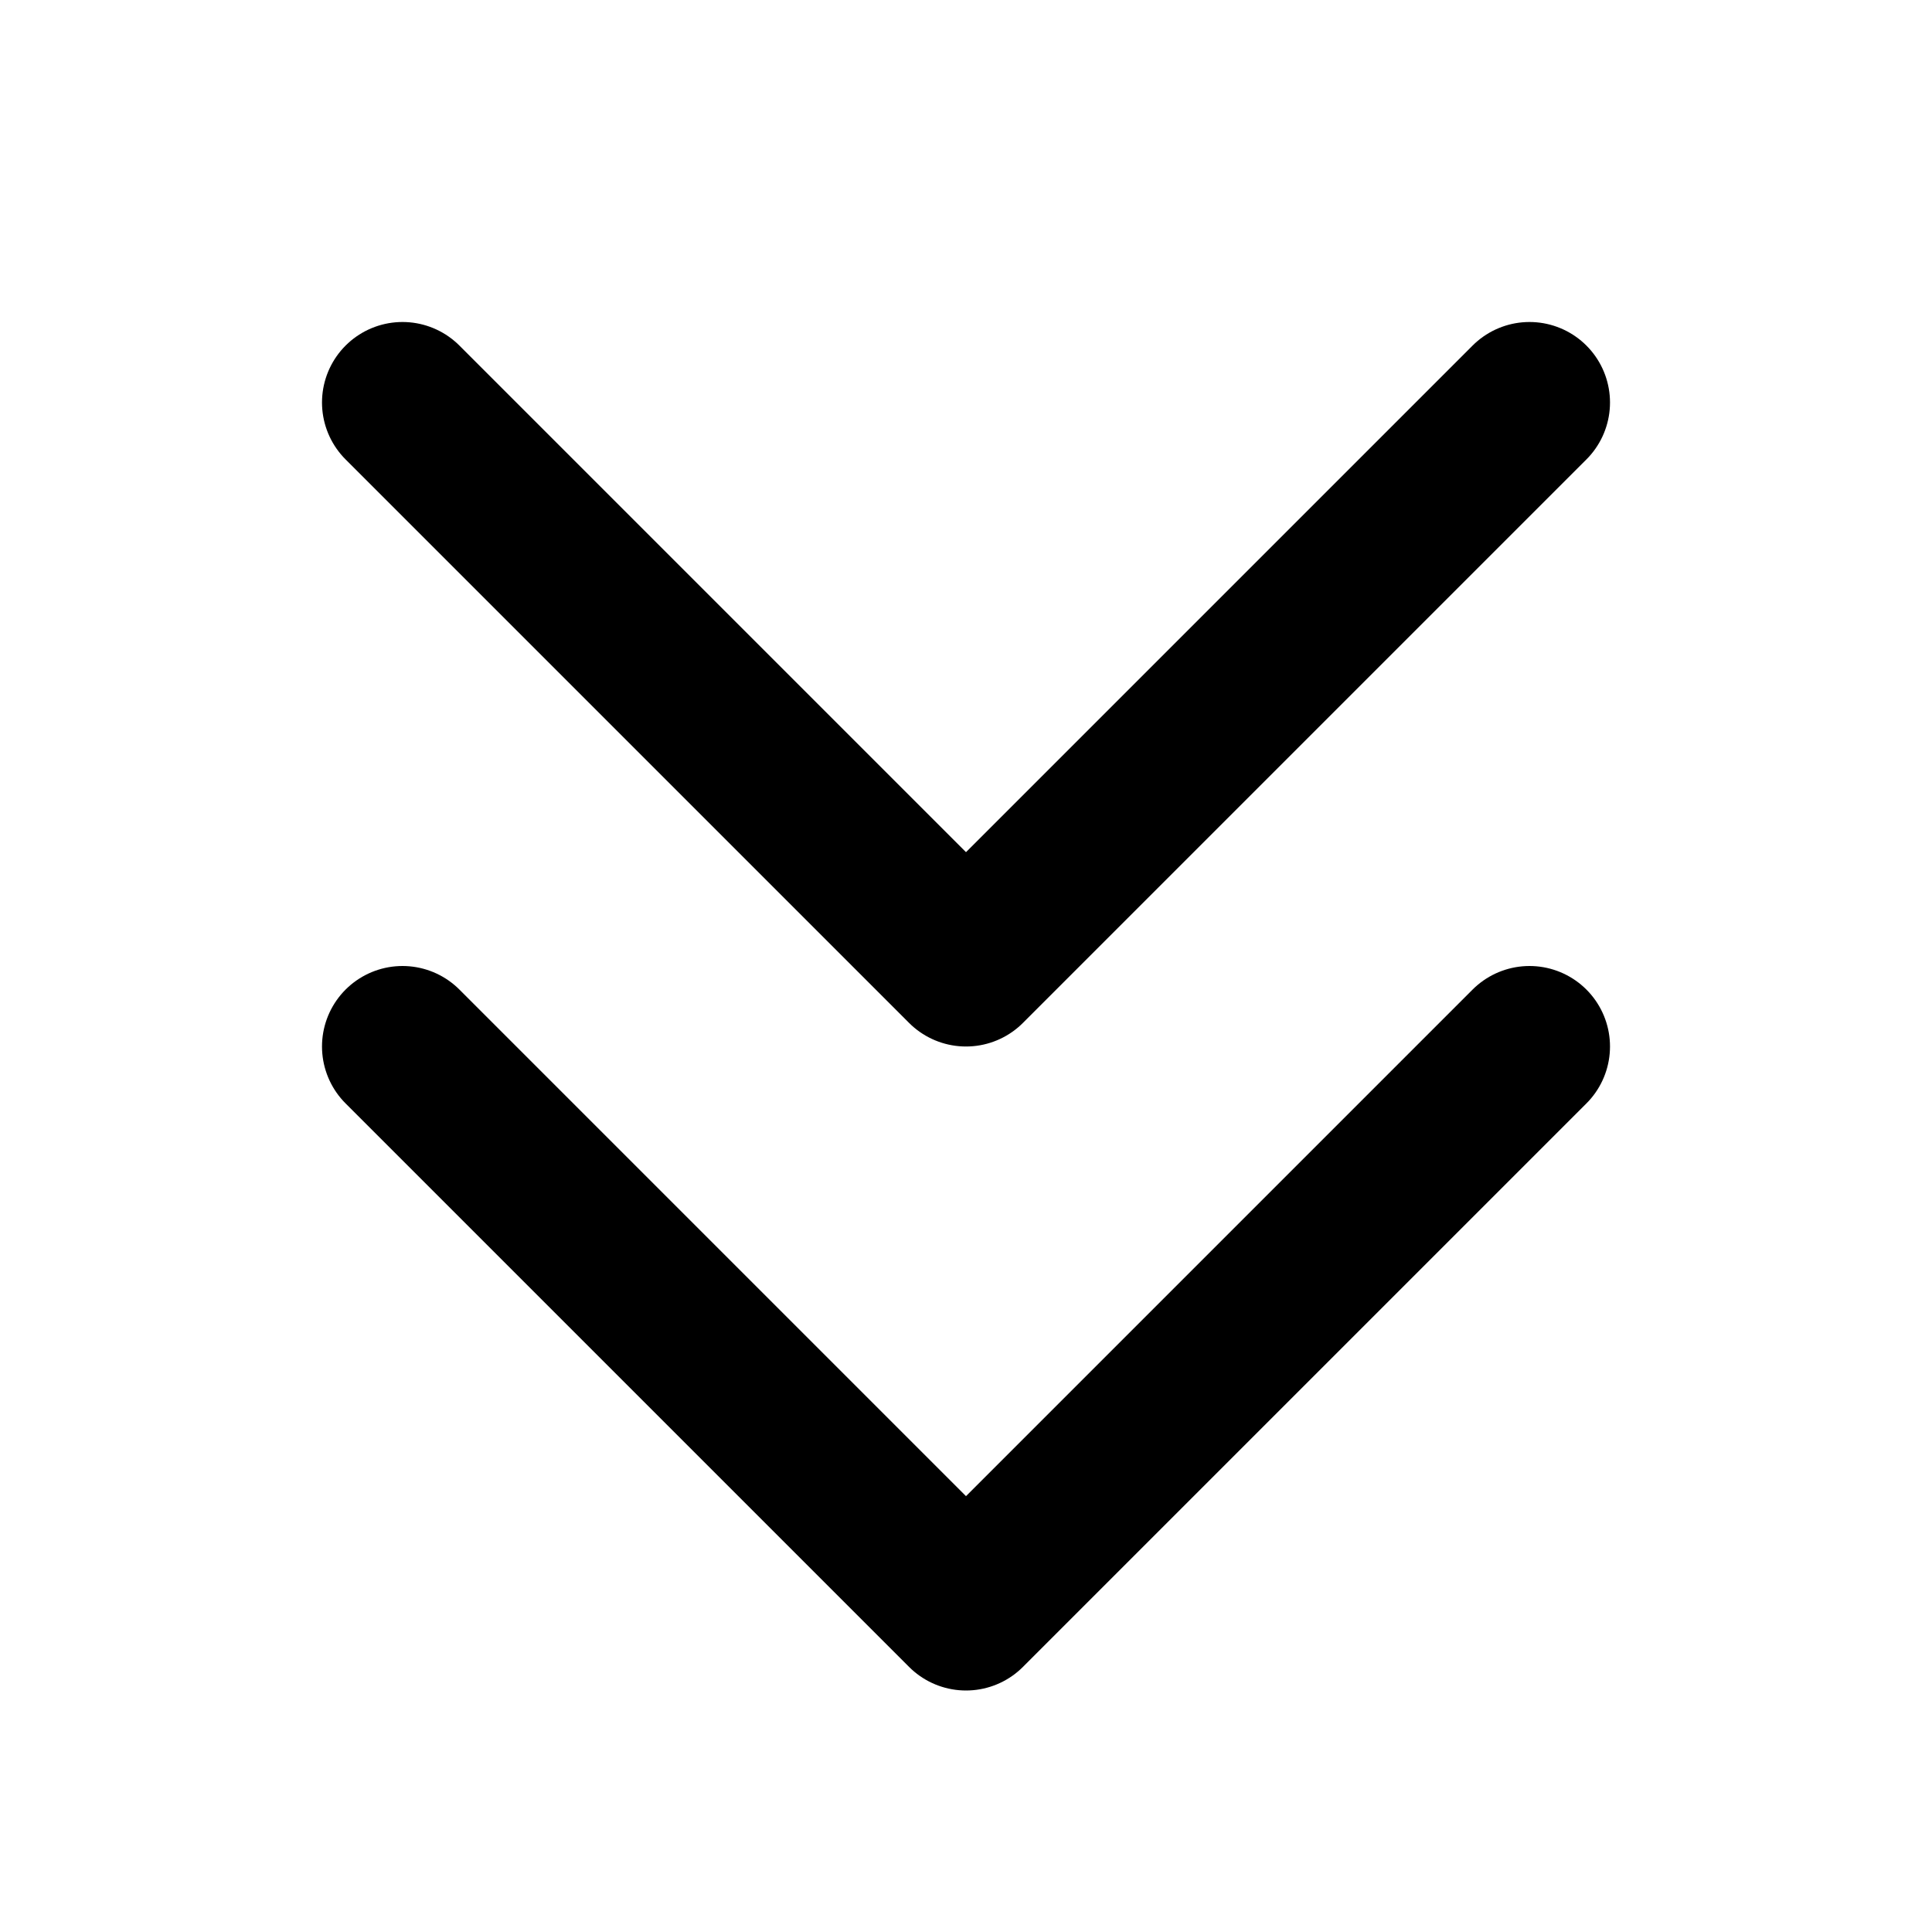
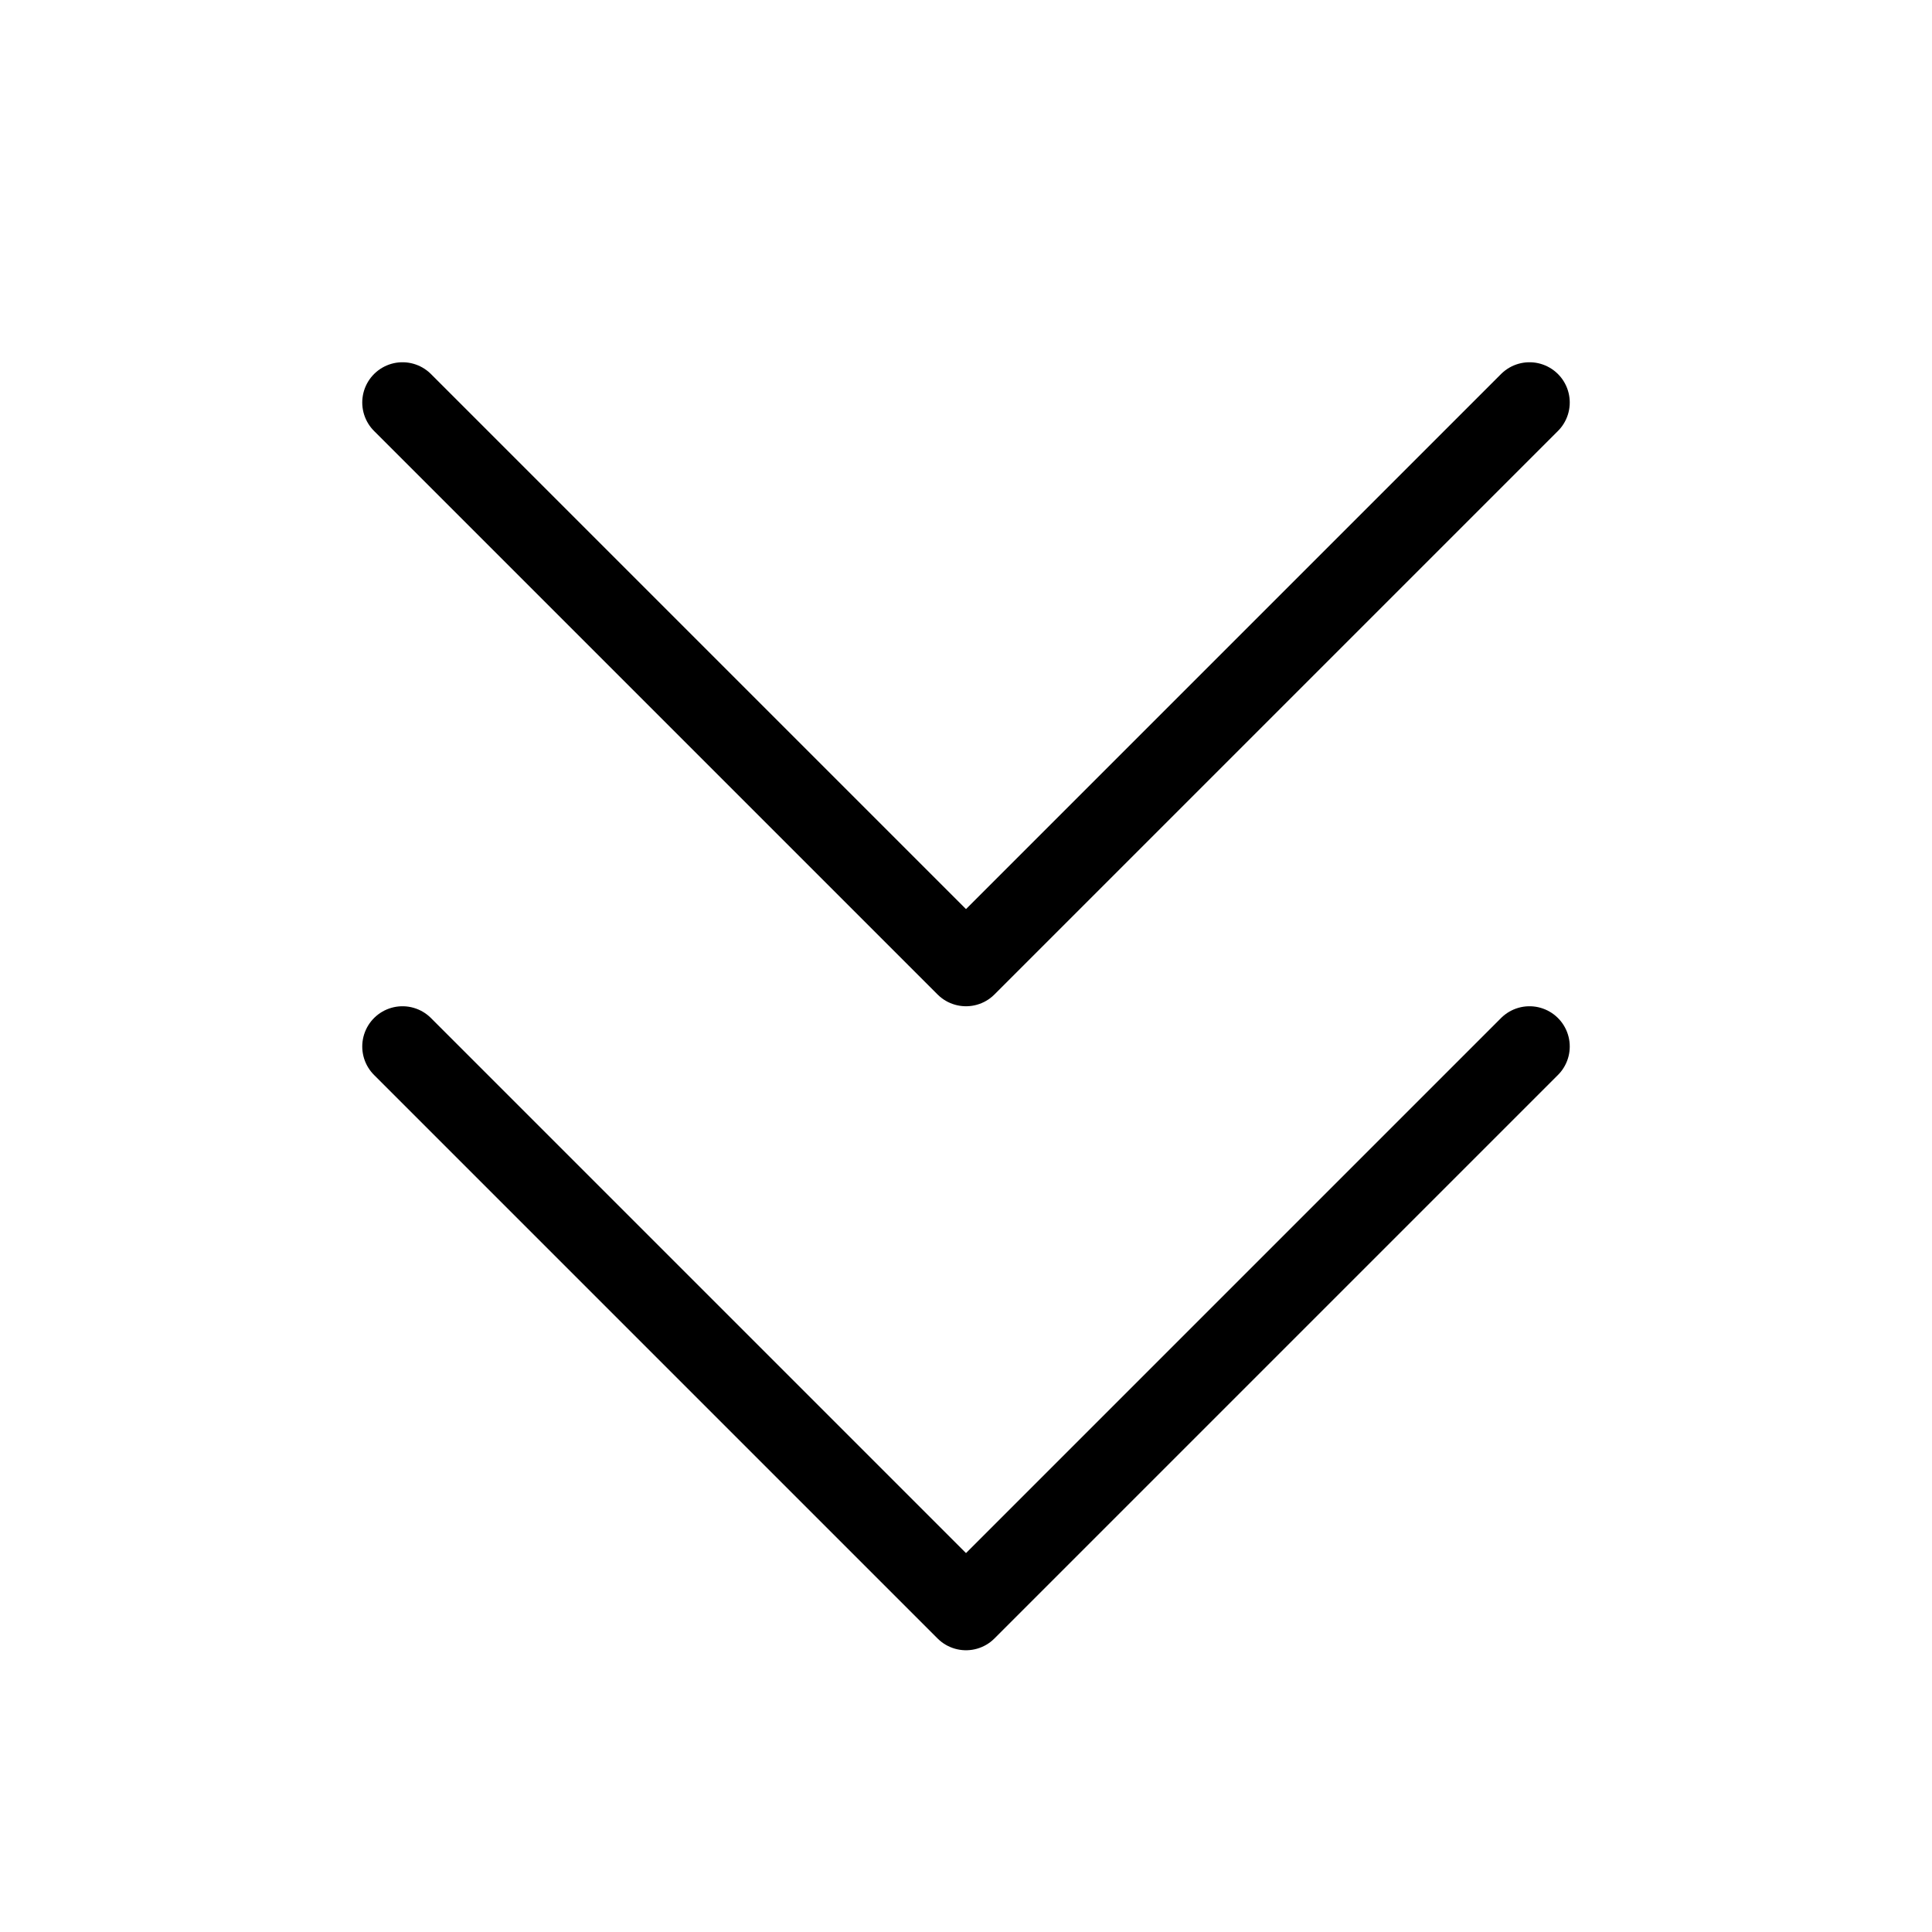
<svg xmlns="http://www.w3.org/2000/svg" class="h-12 w-12 text-red-500 basis-1/4" fill="none" viewBox="0 0 24 24" stroke="currentColor" aria-hidden="true">
-   <path stroke-linecap="round" stroke-linejoin="round" stroke-width="2" d="M19 13l-7 7-7-7m14-8l-7 7-7-7" />
+   <path stroke-linecap="round" stroke-linejoin="round" stroke-width="1" d="M19 13l-7 7-7-7m14-8l-7 7-7-7" />
</svg>
